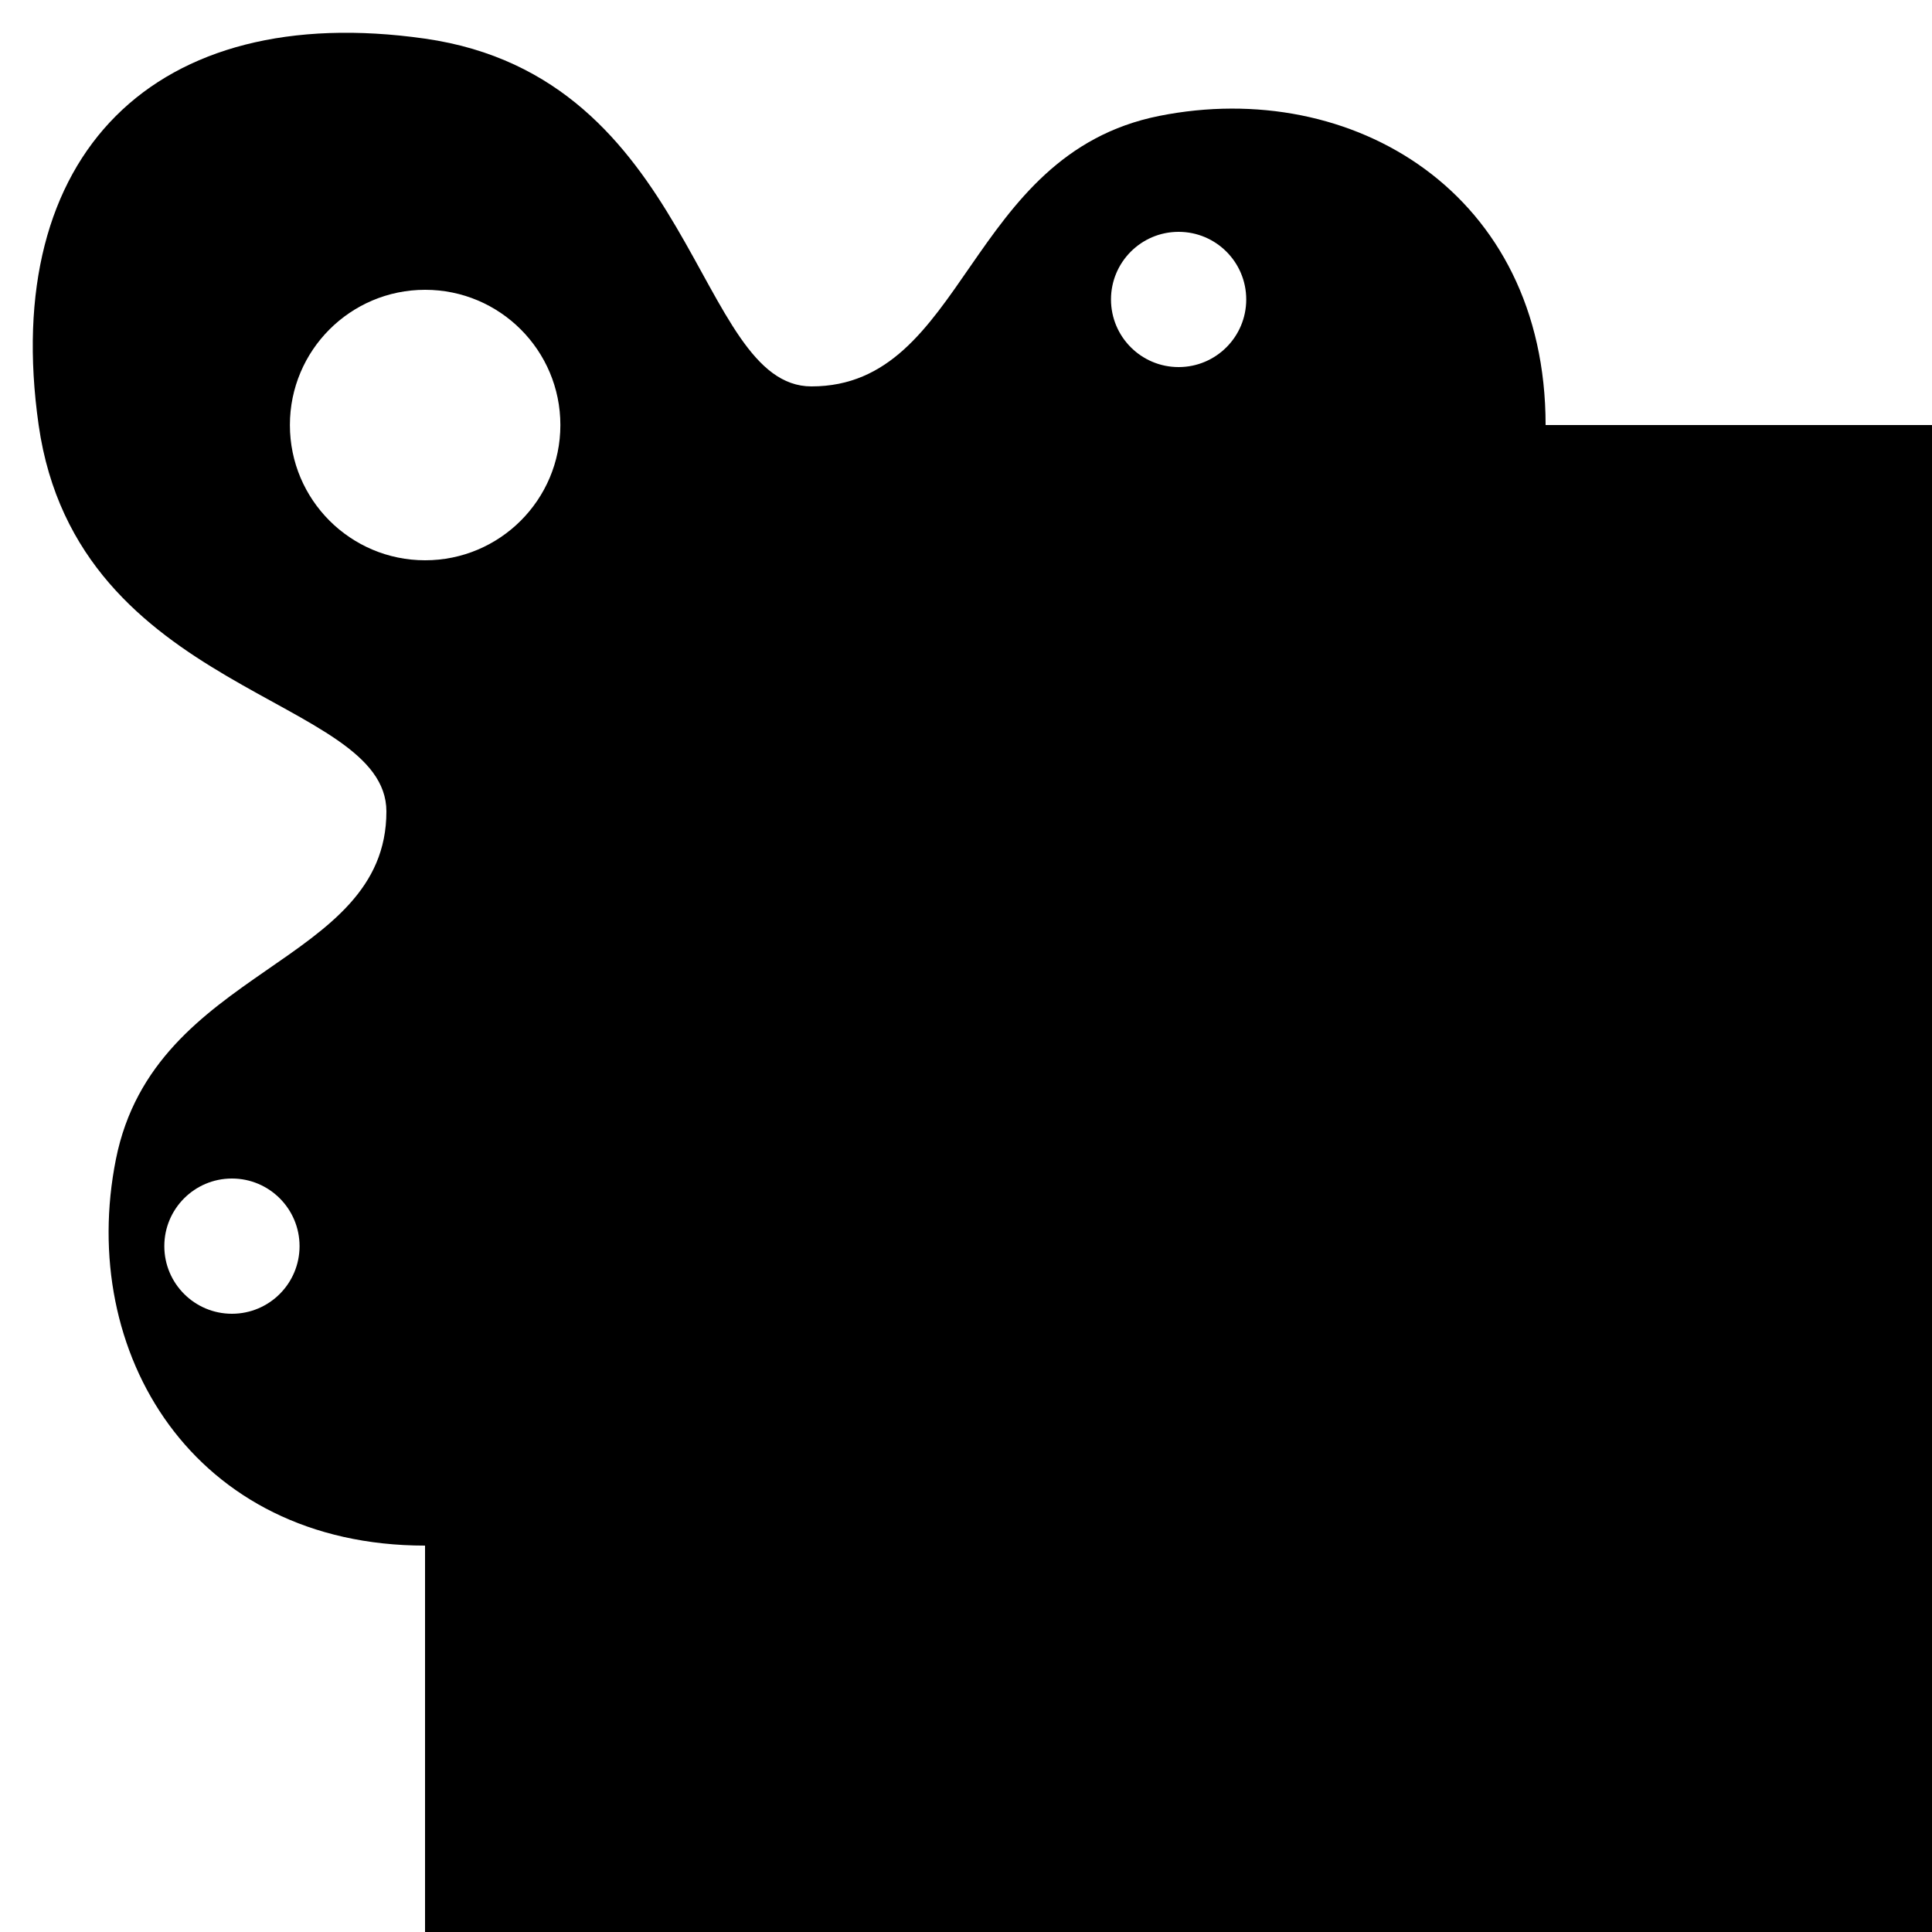
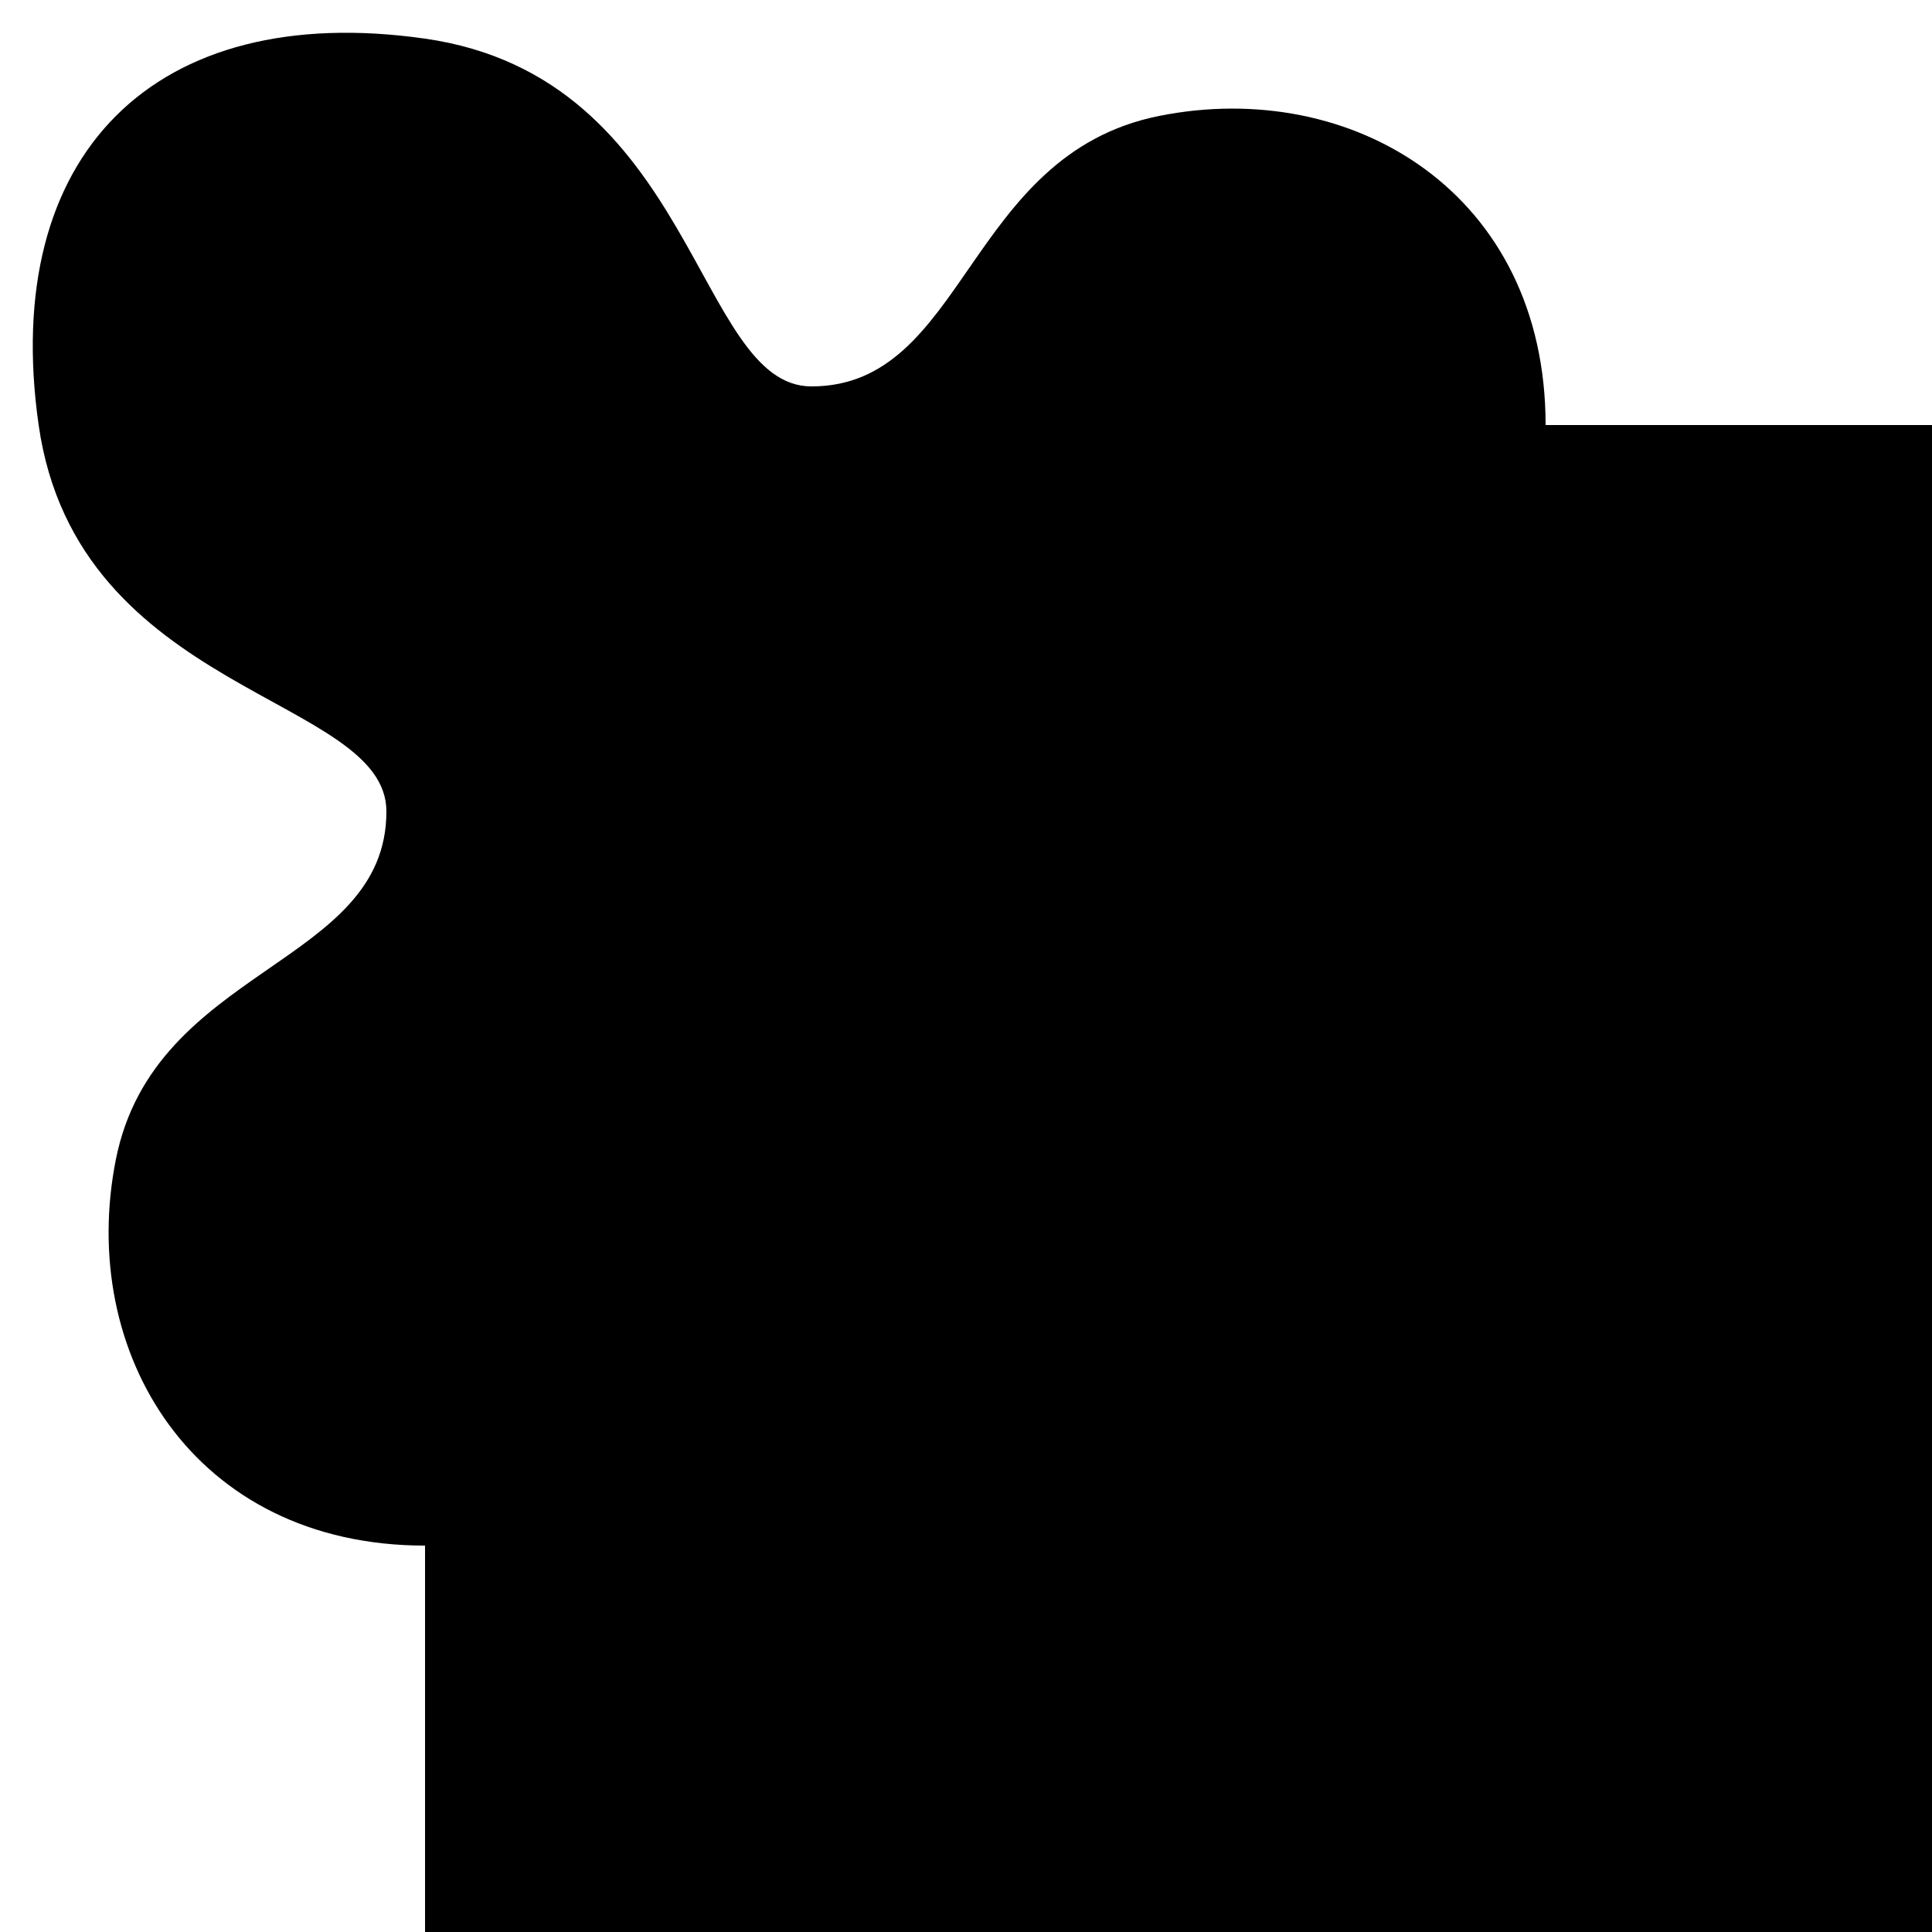
<svg xmlns="http://www.w3.org/2000/svg" viewBox="0 0 100 100" width="100" height="100">
-   <path d="M100 22 H80 C80 10 70 4 60 6 C50 8 50 20 42 20 C36 20 36 4 22 2 C8 0 0 8 2 22 C4 36 20 36 20 42 C20 50 8 50 6 60 C4 70 10 80 22 80 V100 H100 Z M22 15 a7 7 0 1 0 0.01 0 Z M61 12 a3.5 3.5 0 1 0 0.01 0 Z M12 61 a3.5 3.5 0 1 0 0.01 0 Z" fill="#000" fill-rule="evenodd" transform="" />
+   <path d="M100 22 H80 C80 10 70 4 60 6 C50 8 50 20 42 20 C36 20 36 4 22 2 C8 0 0 8 2 22 C4 36 20 36 20 42 C20 50 8 50 6 60 C4 70 10 80 22 80 V100 H100 Z" fill="#000" fill-rule="evenodd" transform="" />
</svg>
